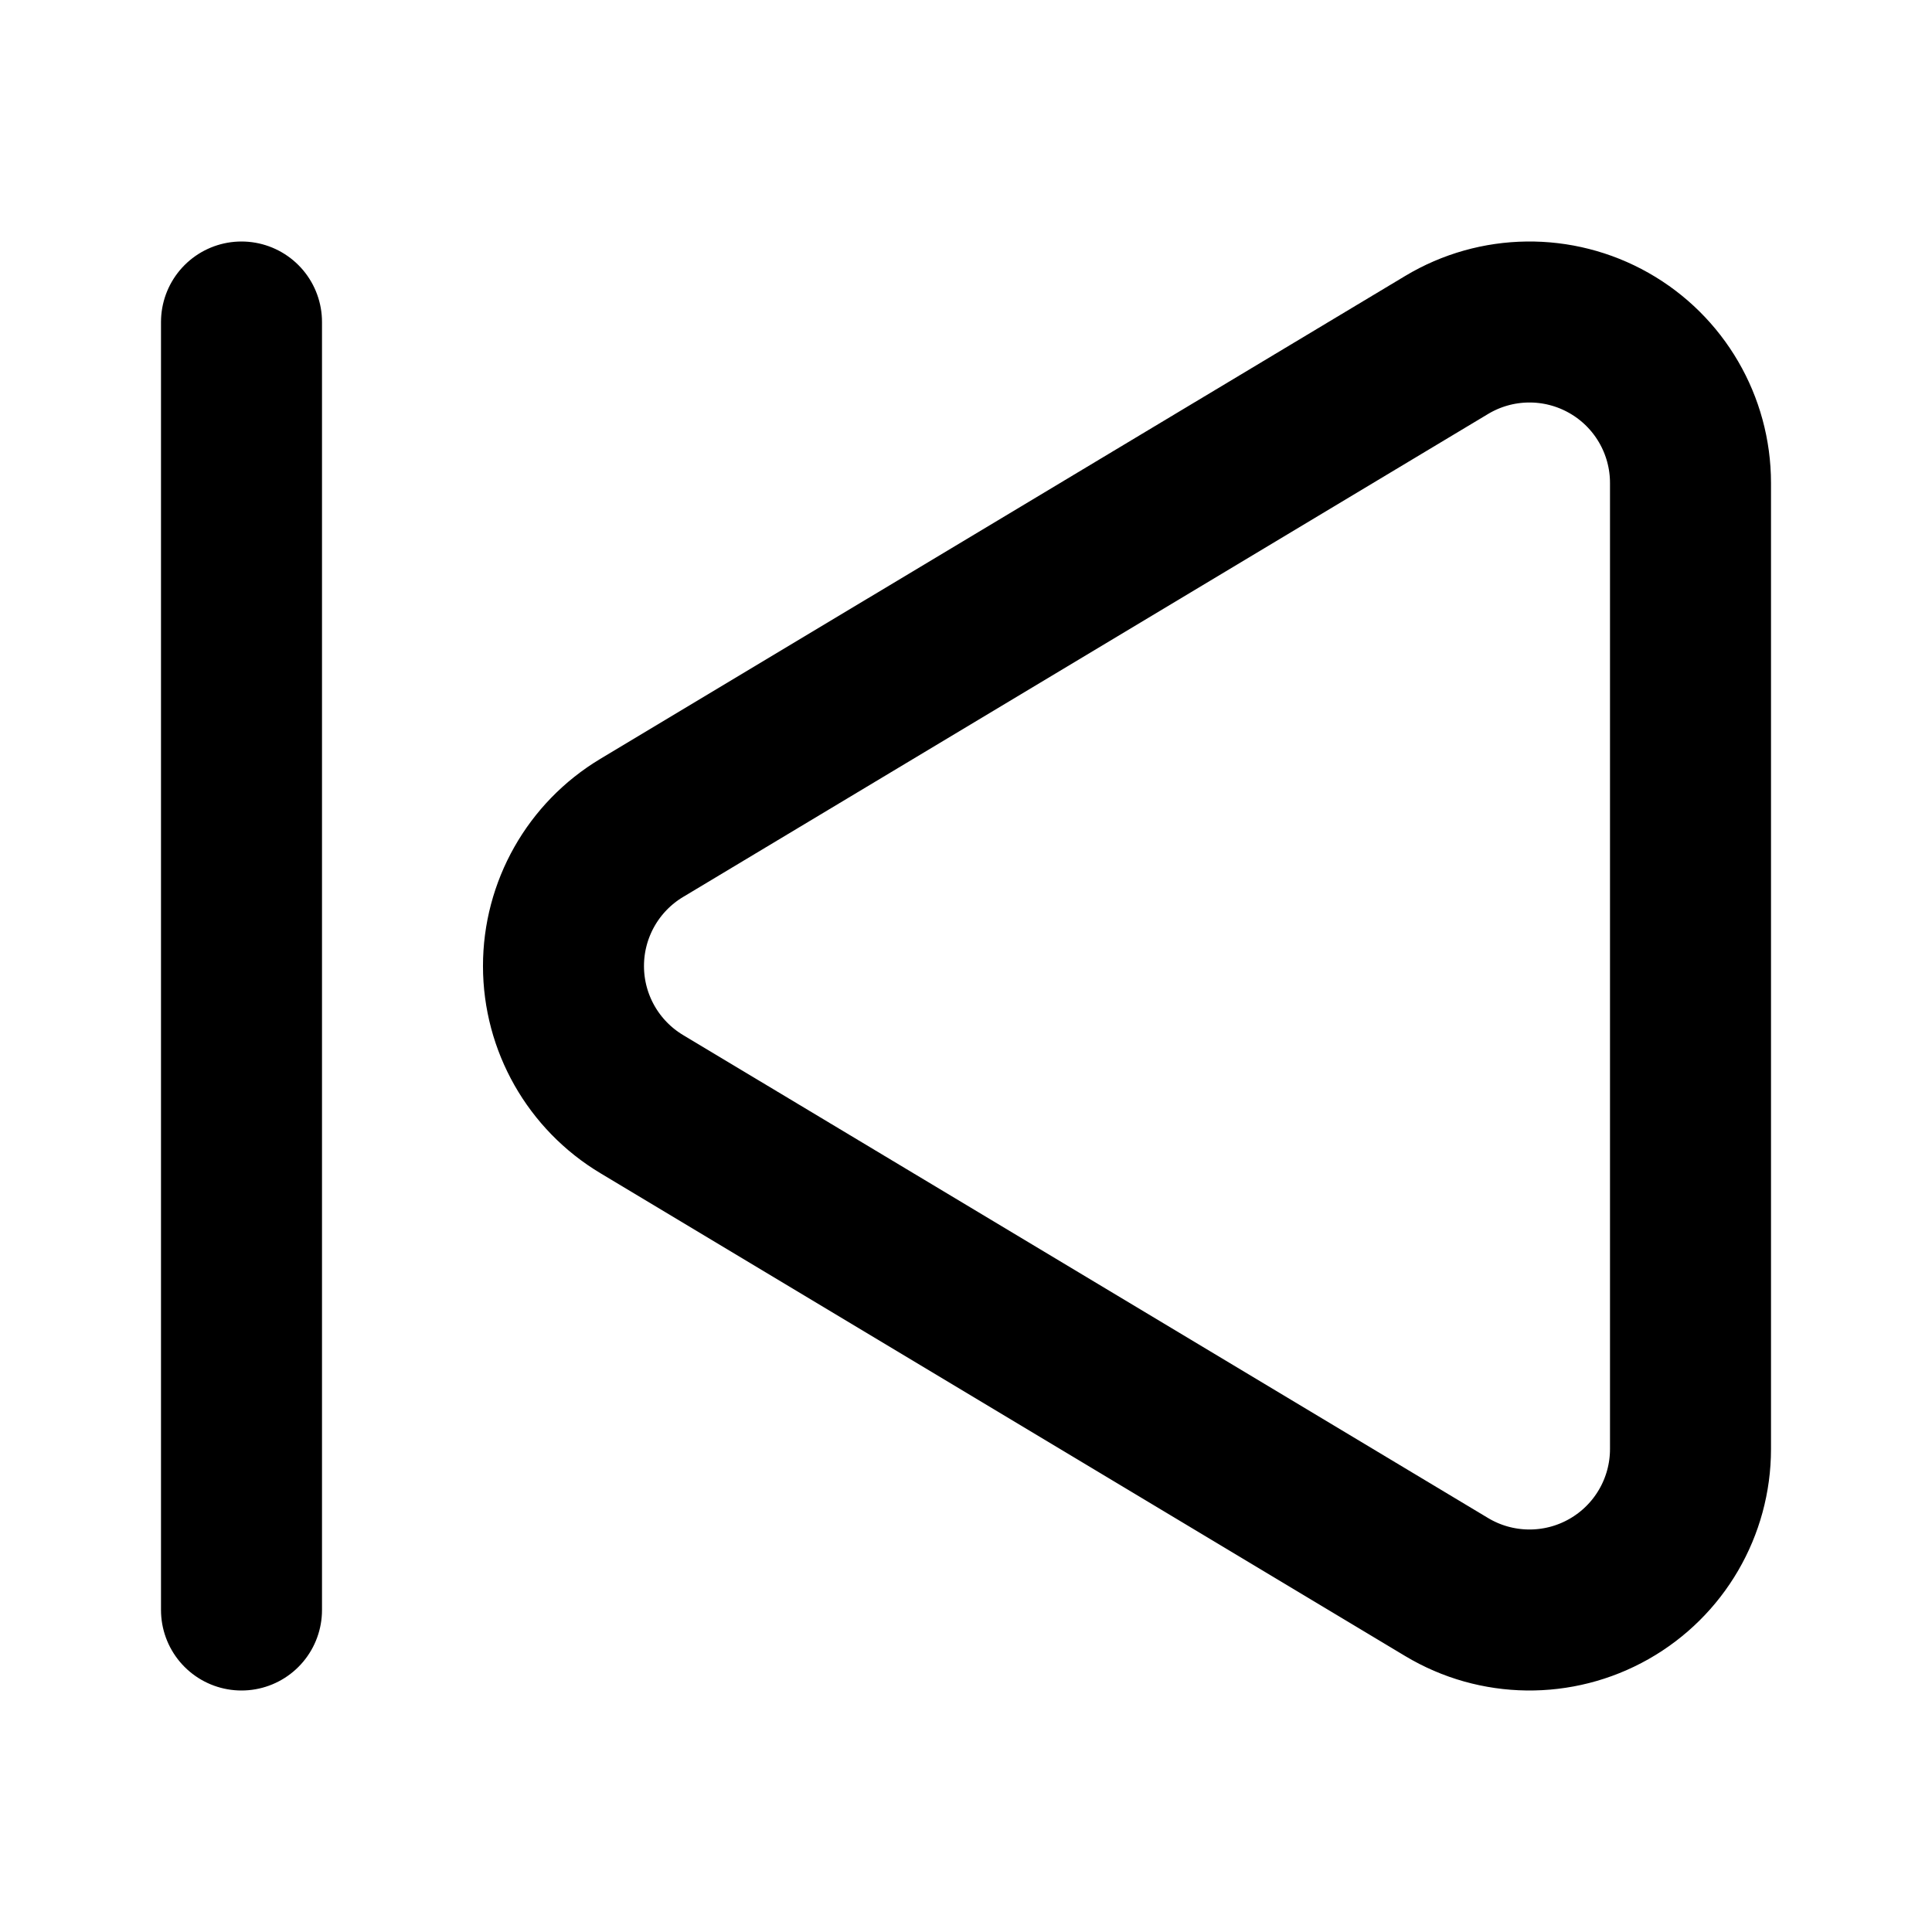
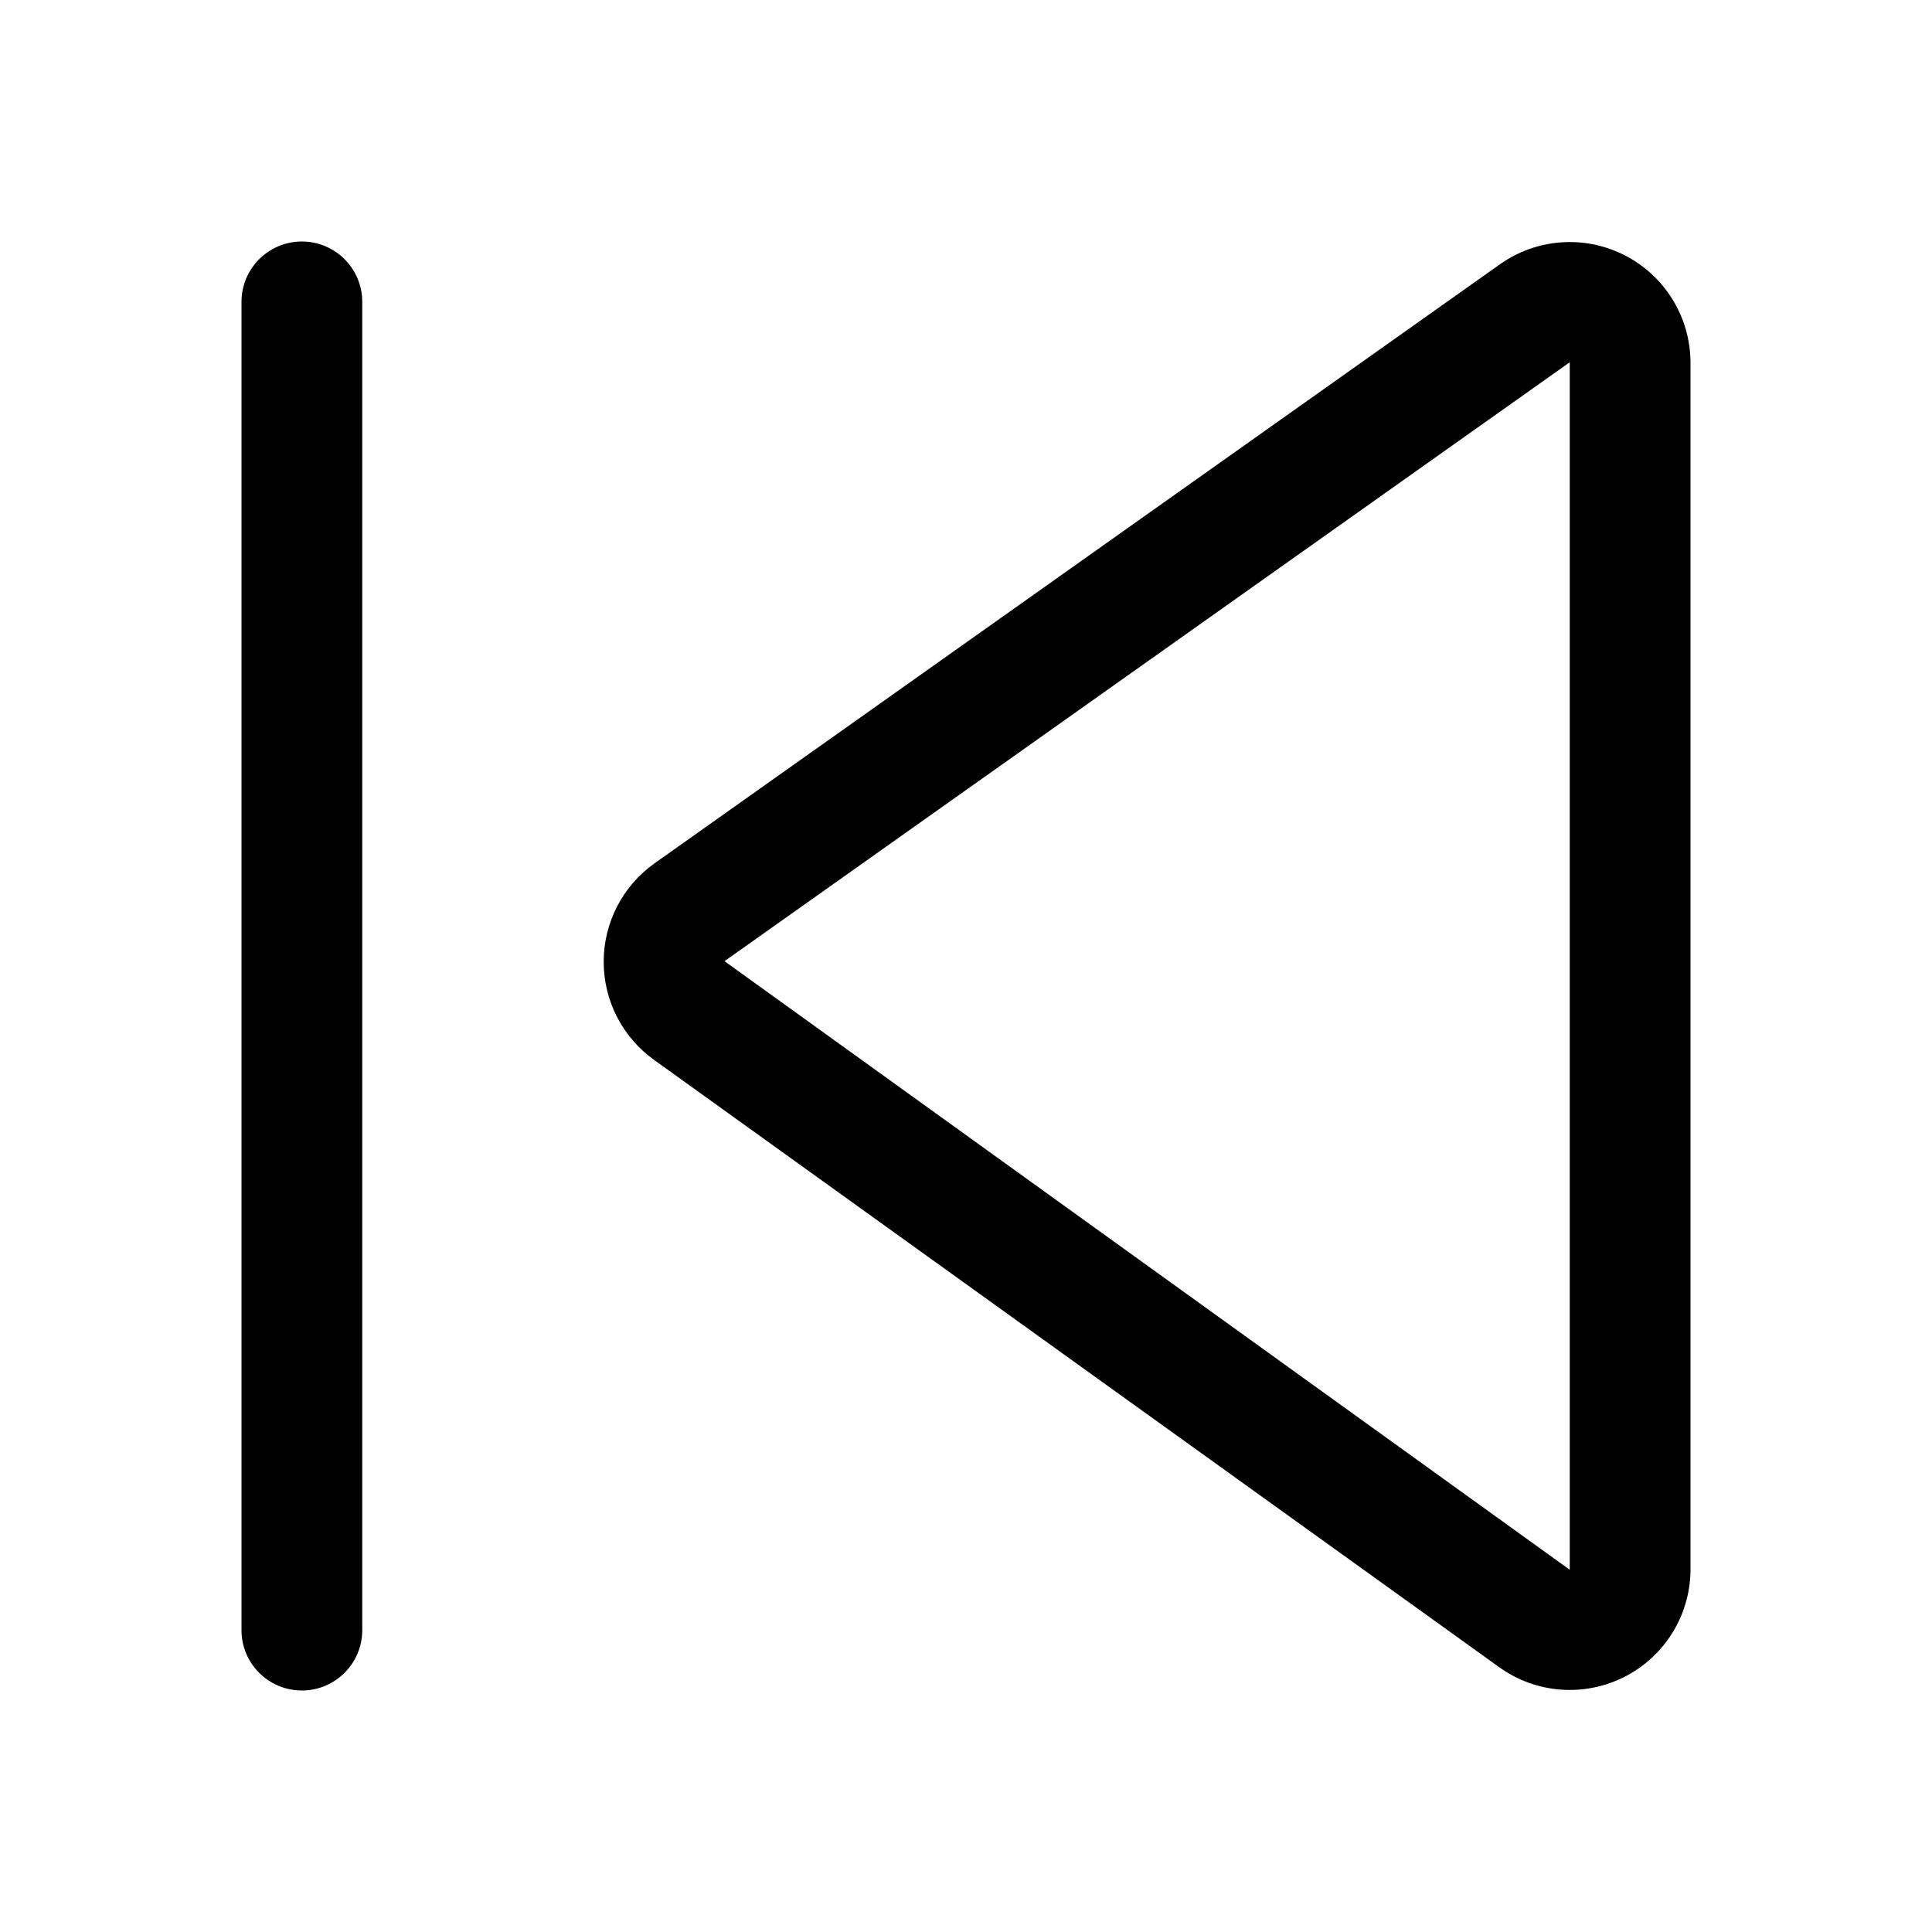
- <svg xmlns="http://www.w3.org/2000/svg" width="24" height="24" viewBox="0 0 24 24">
-   <path fill="none" stroke="currentColor" stroke-linecap="round" stroke-linejoin="round" stroke-width="2" d="M17.971 4.285A2 2 0 0 1 21 6v12a2 2 0 0 1-3.029 1.715l-9.997-5.998a2 2 0 0 1-.003-3.432zM3 20V4" />
+ <svg xmlns="http://www.w3.org/2000/svg" width="16" height="16" viewBox="0 0 16 16">
+   <path d="M2 2.5a.5.5 0 0 1 1 0v11a.5.5 0 0 1-1 0zM14 3a1 1 0 0 0-1.58-.81l-7 4.96a1 1 0 0 0 0 1.63l7 5.03a1 1 0 0 0 1.58-.8zM6 7.96 13 3v10z" />
</svg>
